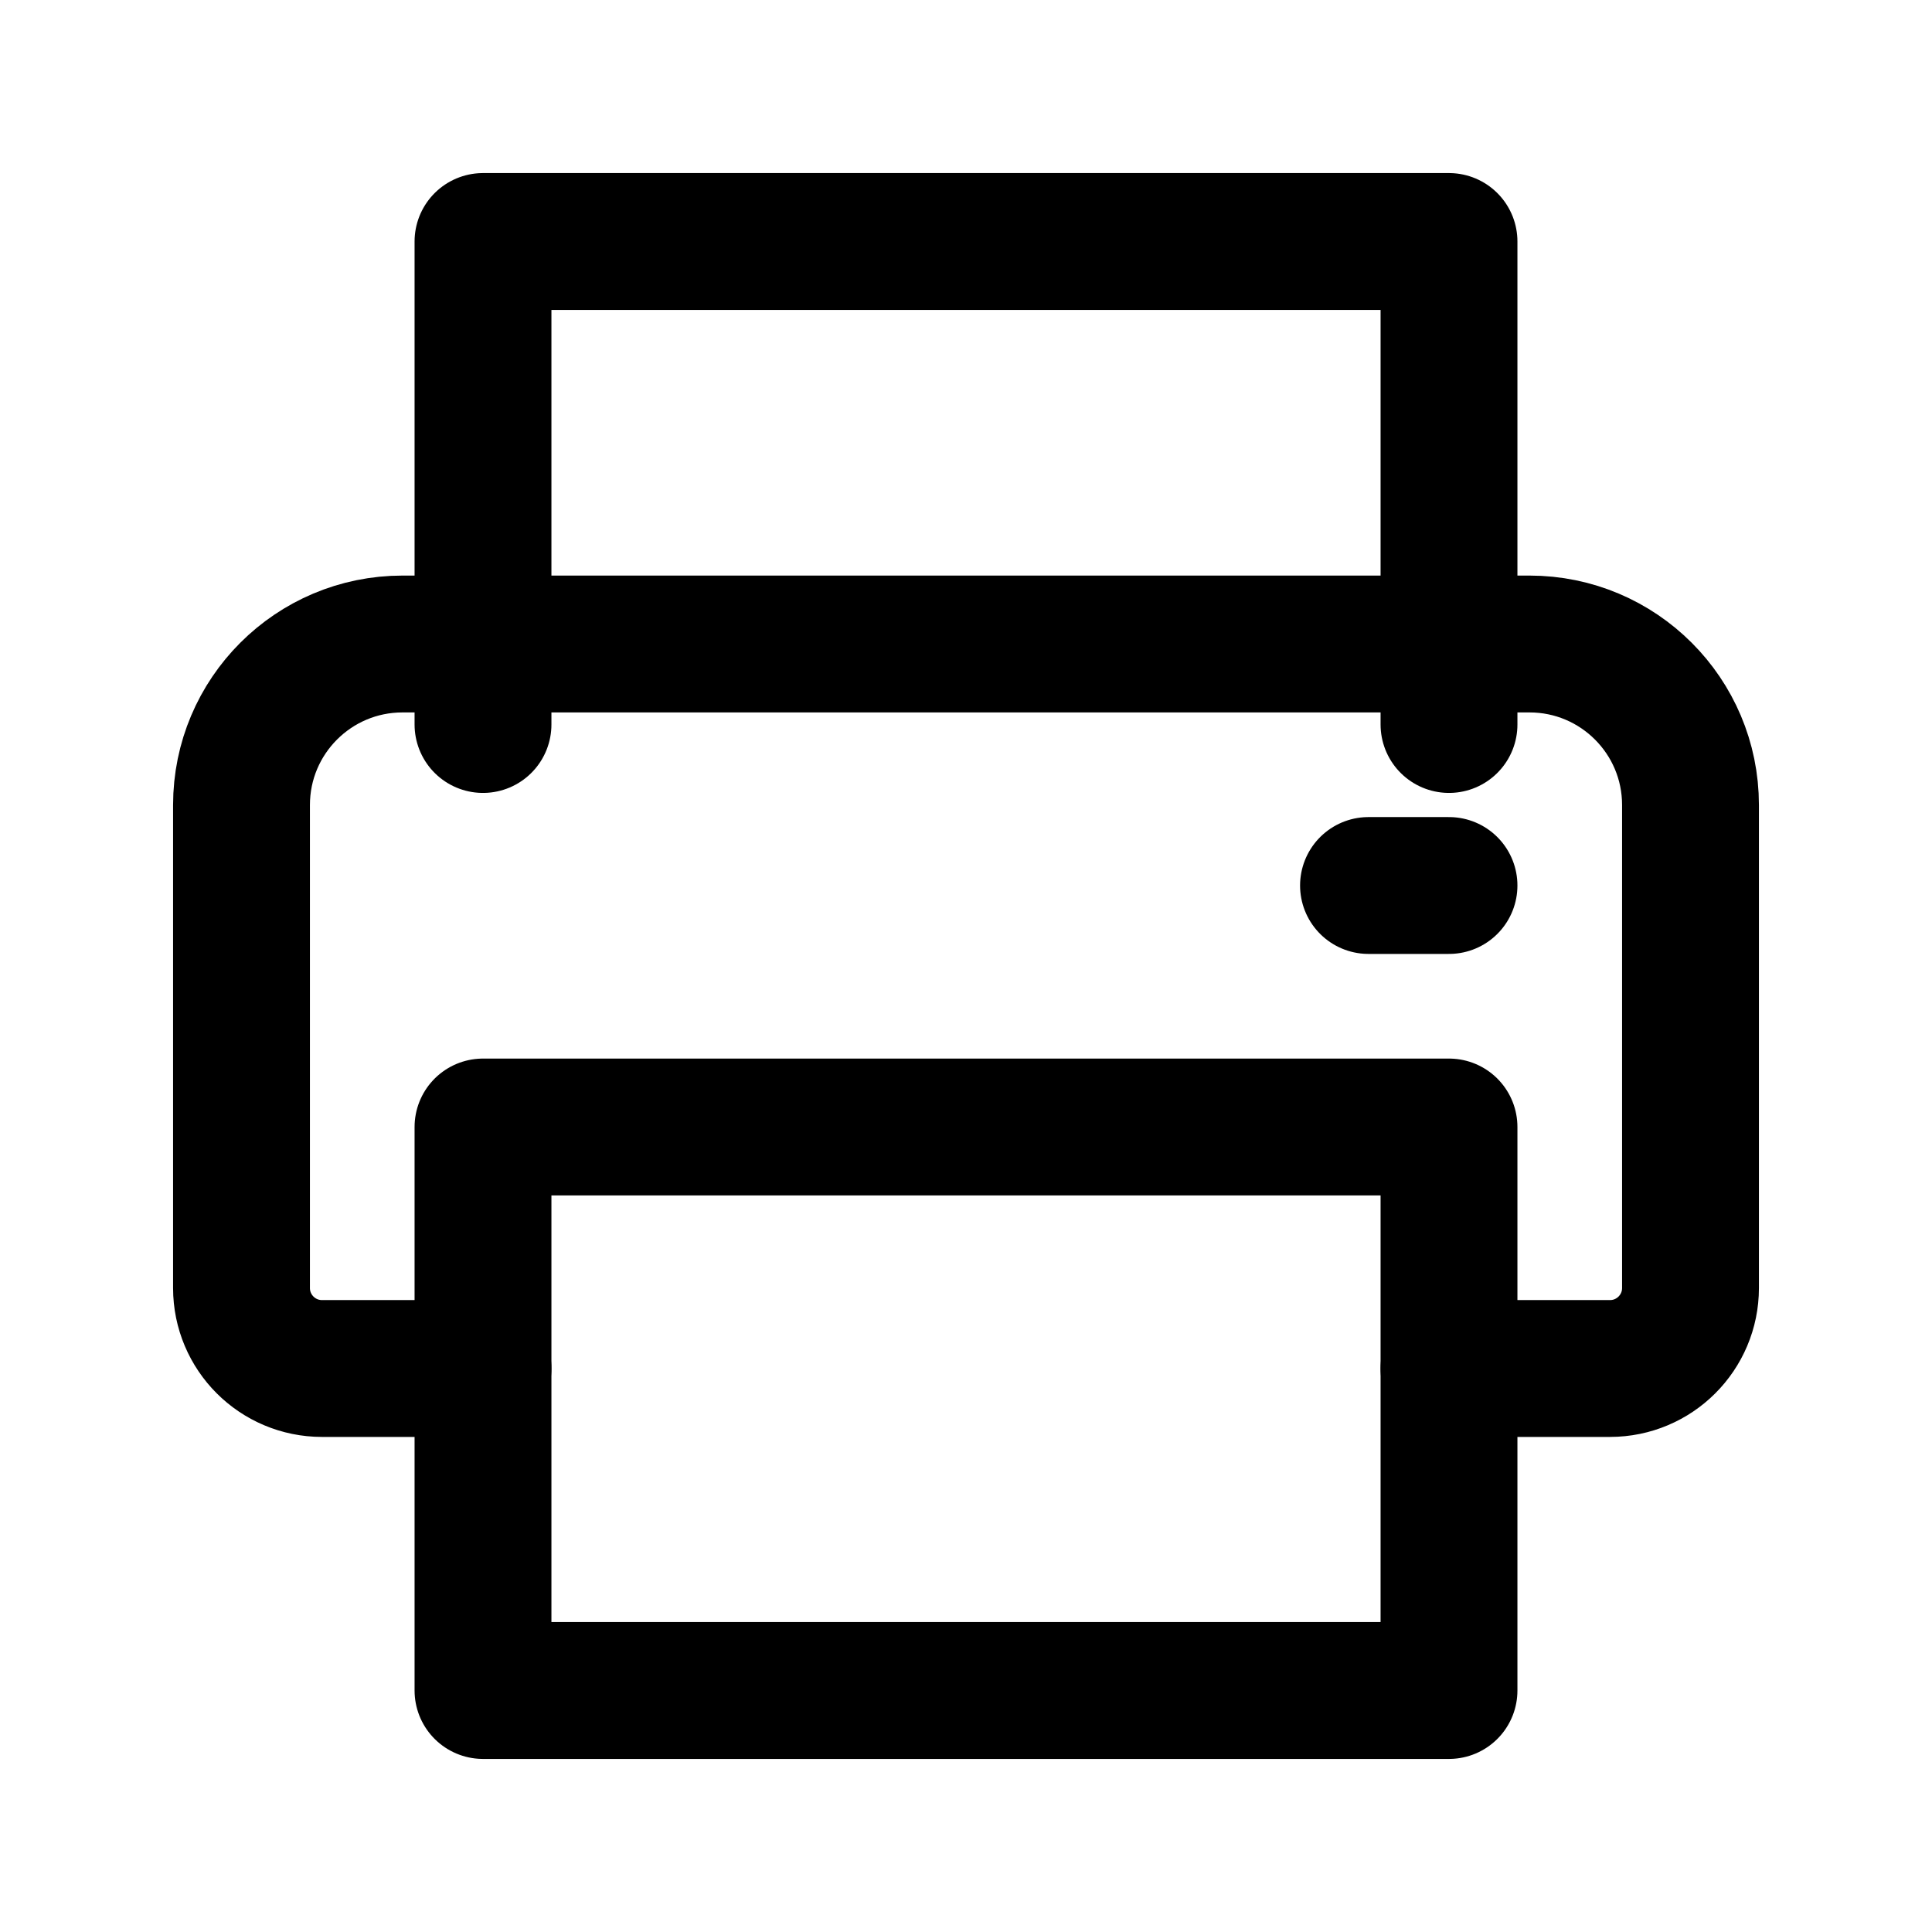
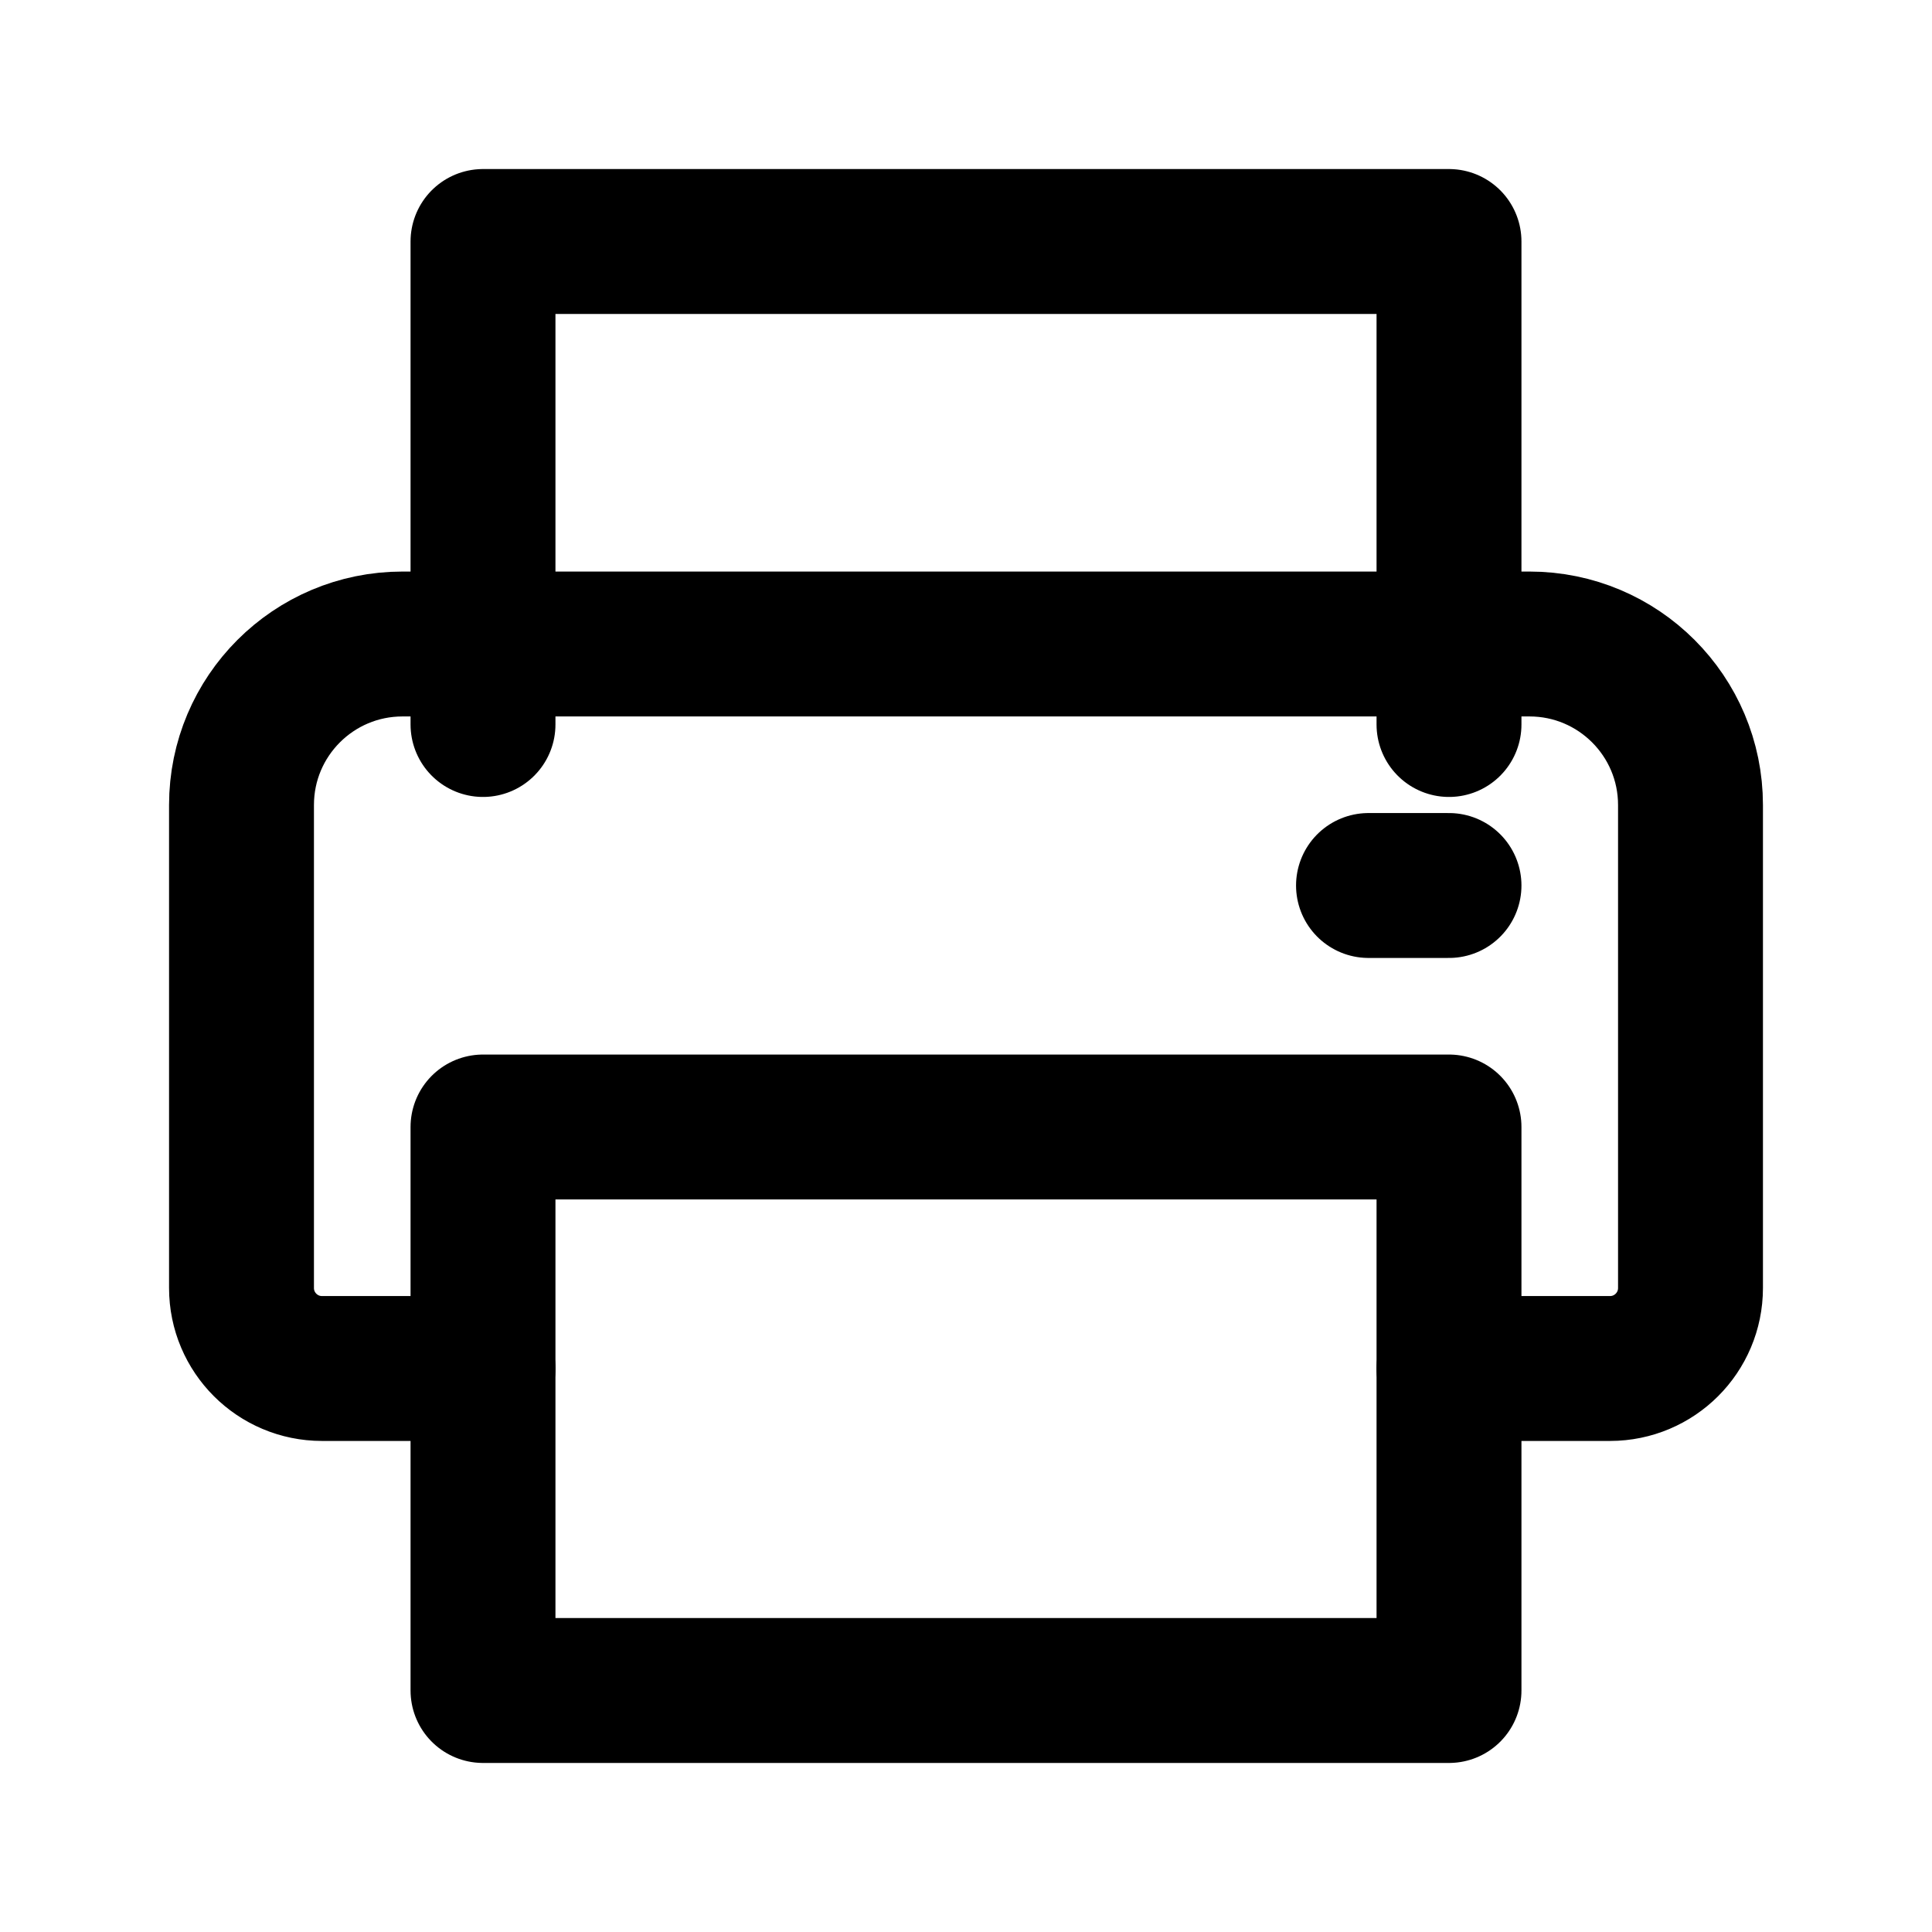
- <svg xmlns="http://www.w3.org/2000/svg" width="24" height="24" viewBox="0 0 24 24" fill="none" stroke="currentColor" stroke-width="1.7" stroke-linecap="round" stroke-linejoin="round">
+ <svg xmlns="http://www.w3.org/2000/svg" width="24" height="24" viewBox="0 0 24 24" fill="none" stroke="currentColor" stroke-width="1.8" stroke-linecap="round" stroke-linejoin="round">
  <path d="M6 9V3h12v6M6 17H4a1 1 0 0 1-1-1v-6a2 2 0 0 1 2-2h14a2 2 0 0 1 2 2v6a1 1 0 0 1-1 1h-2" />
  <path d="M6 14h12v7H6zM17 11h1" />
</svg>
